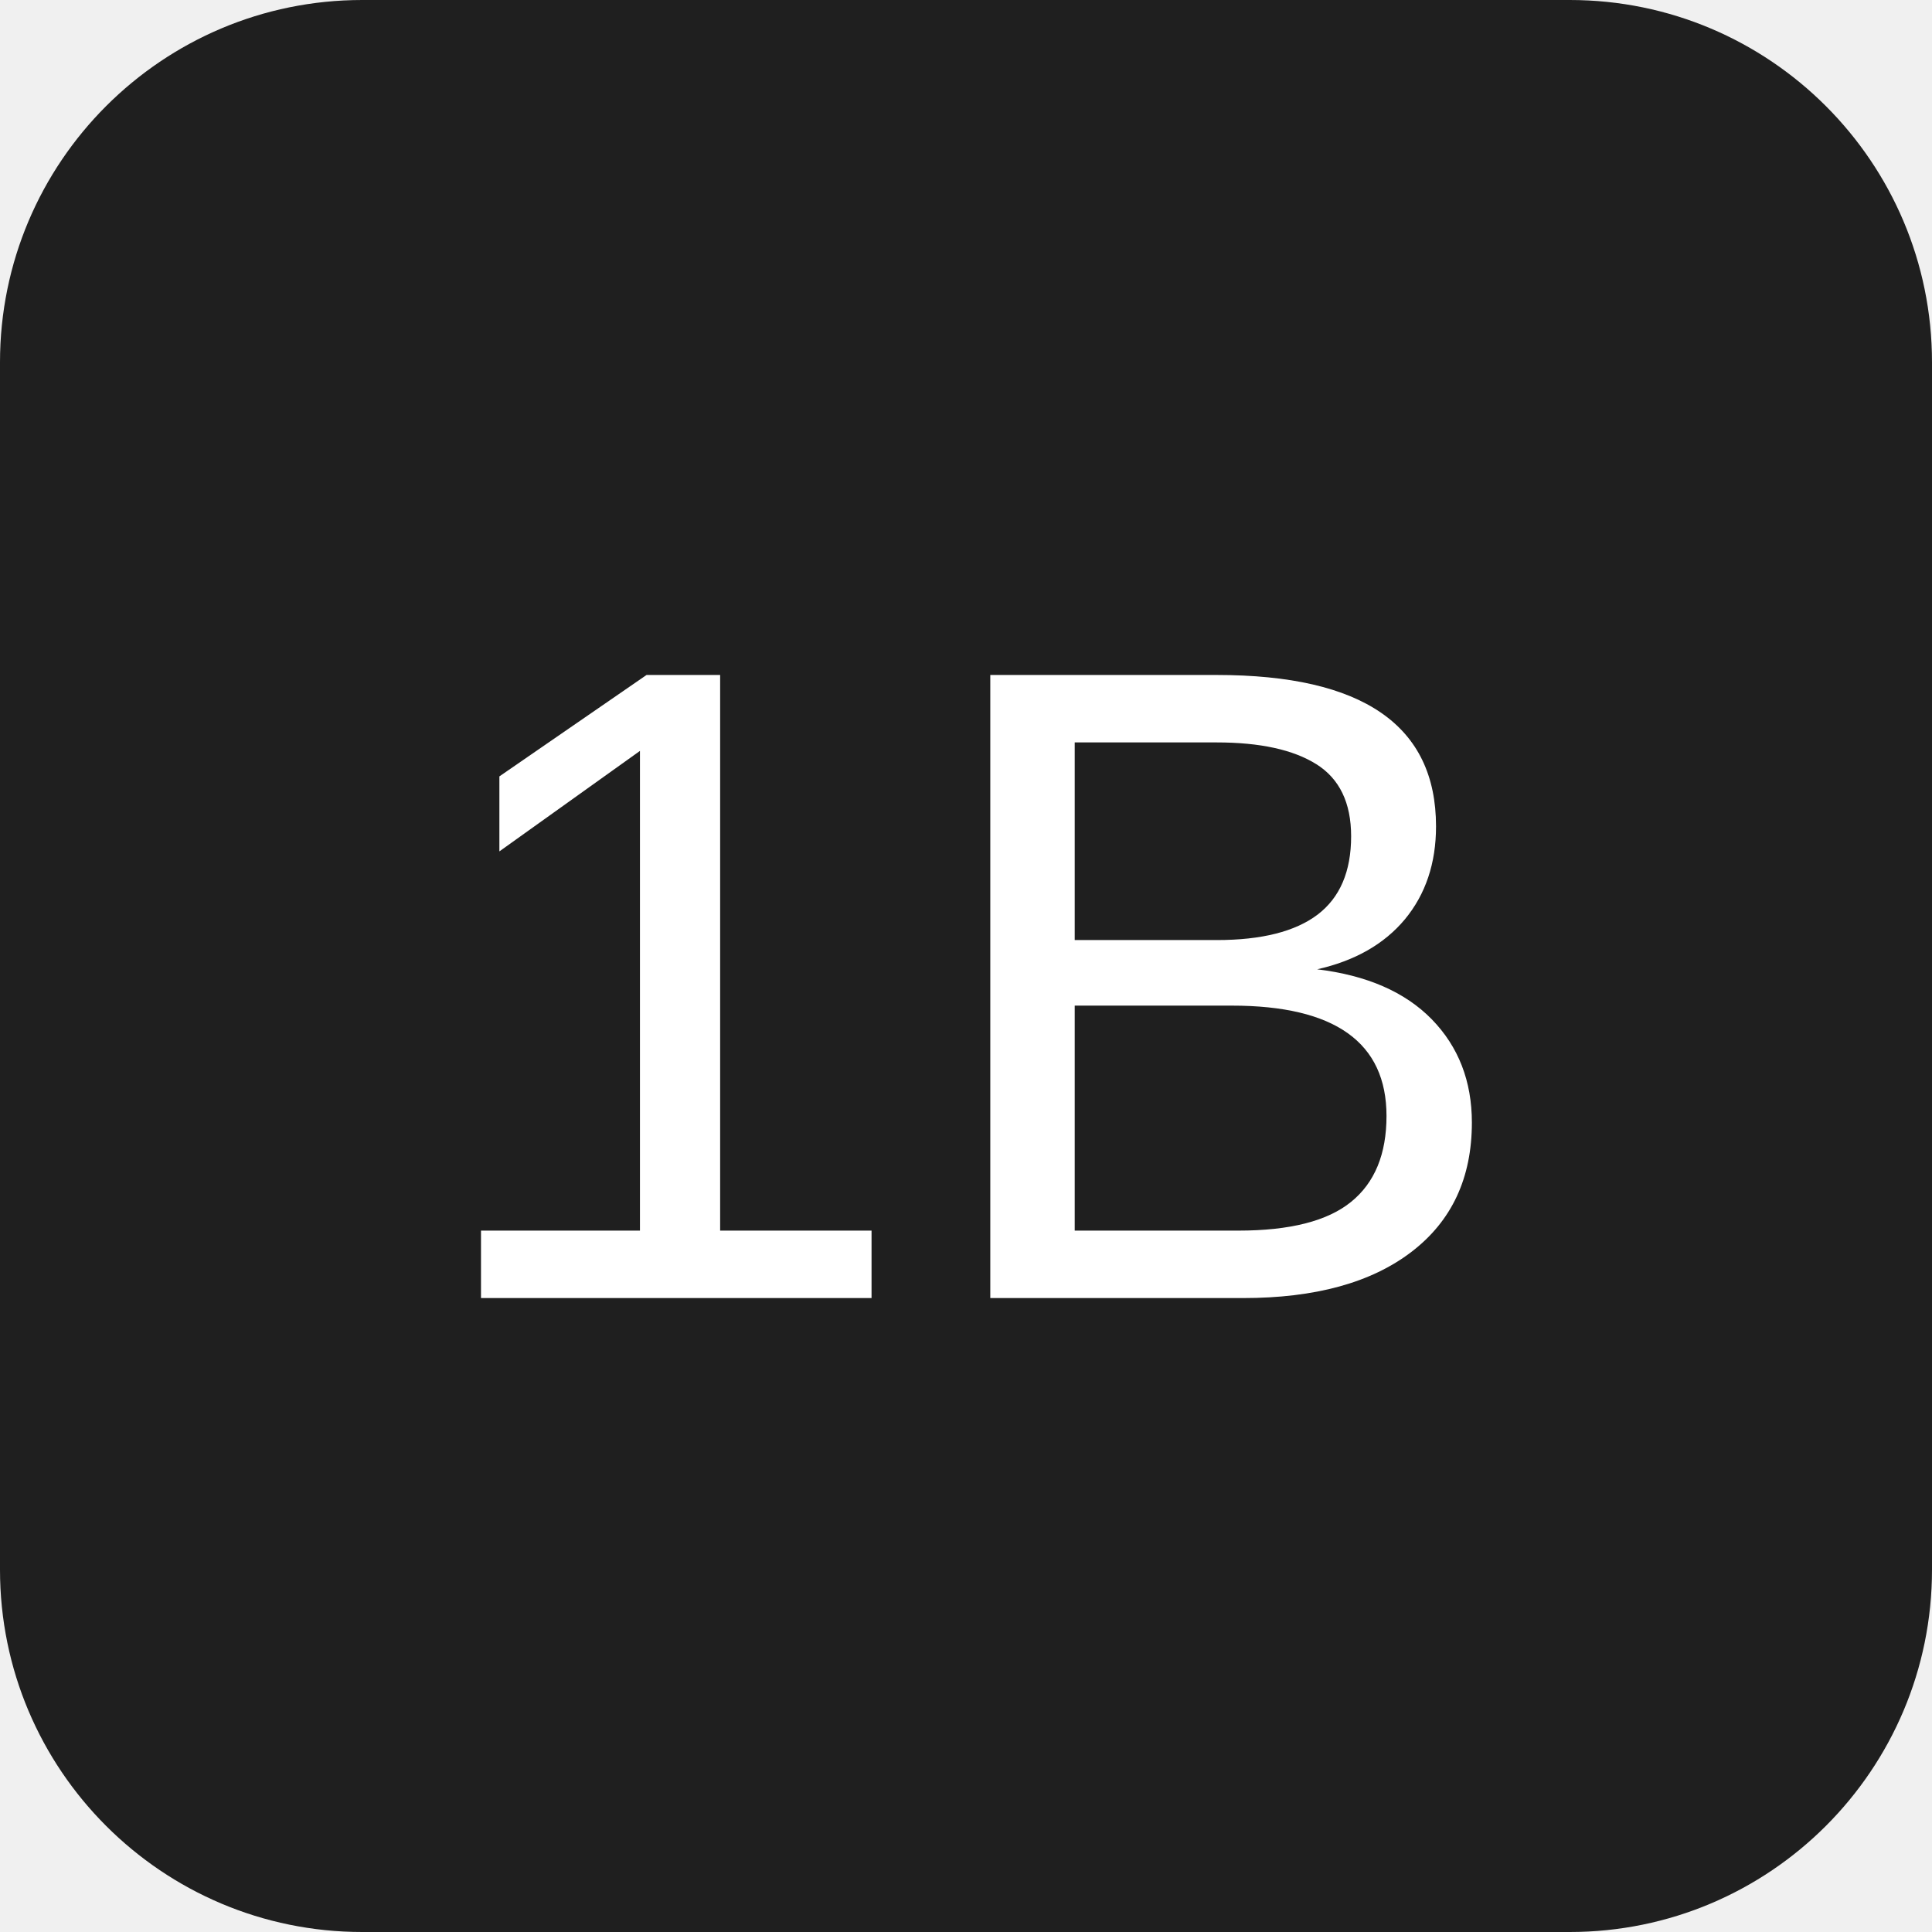
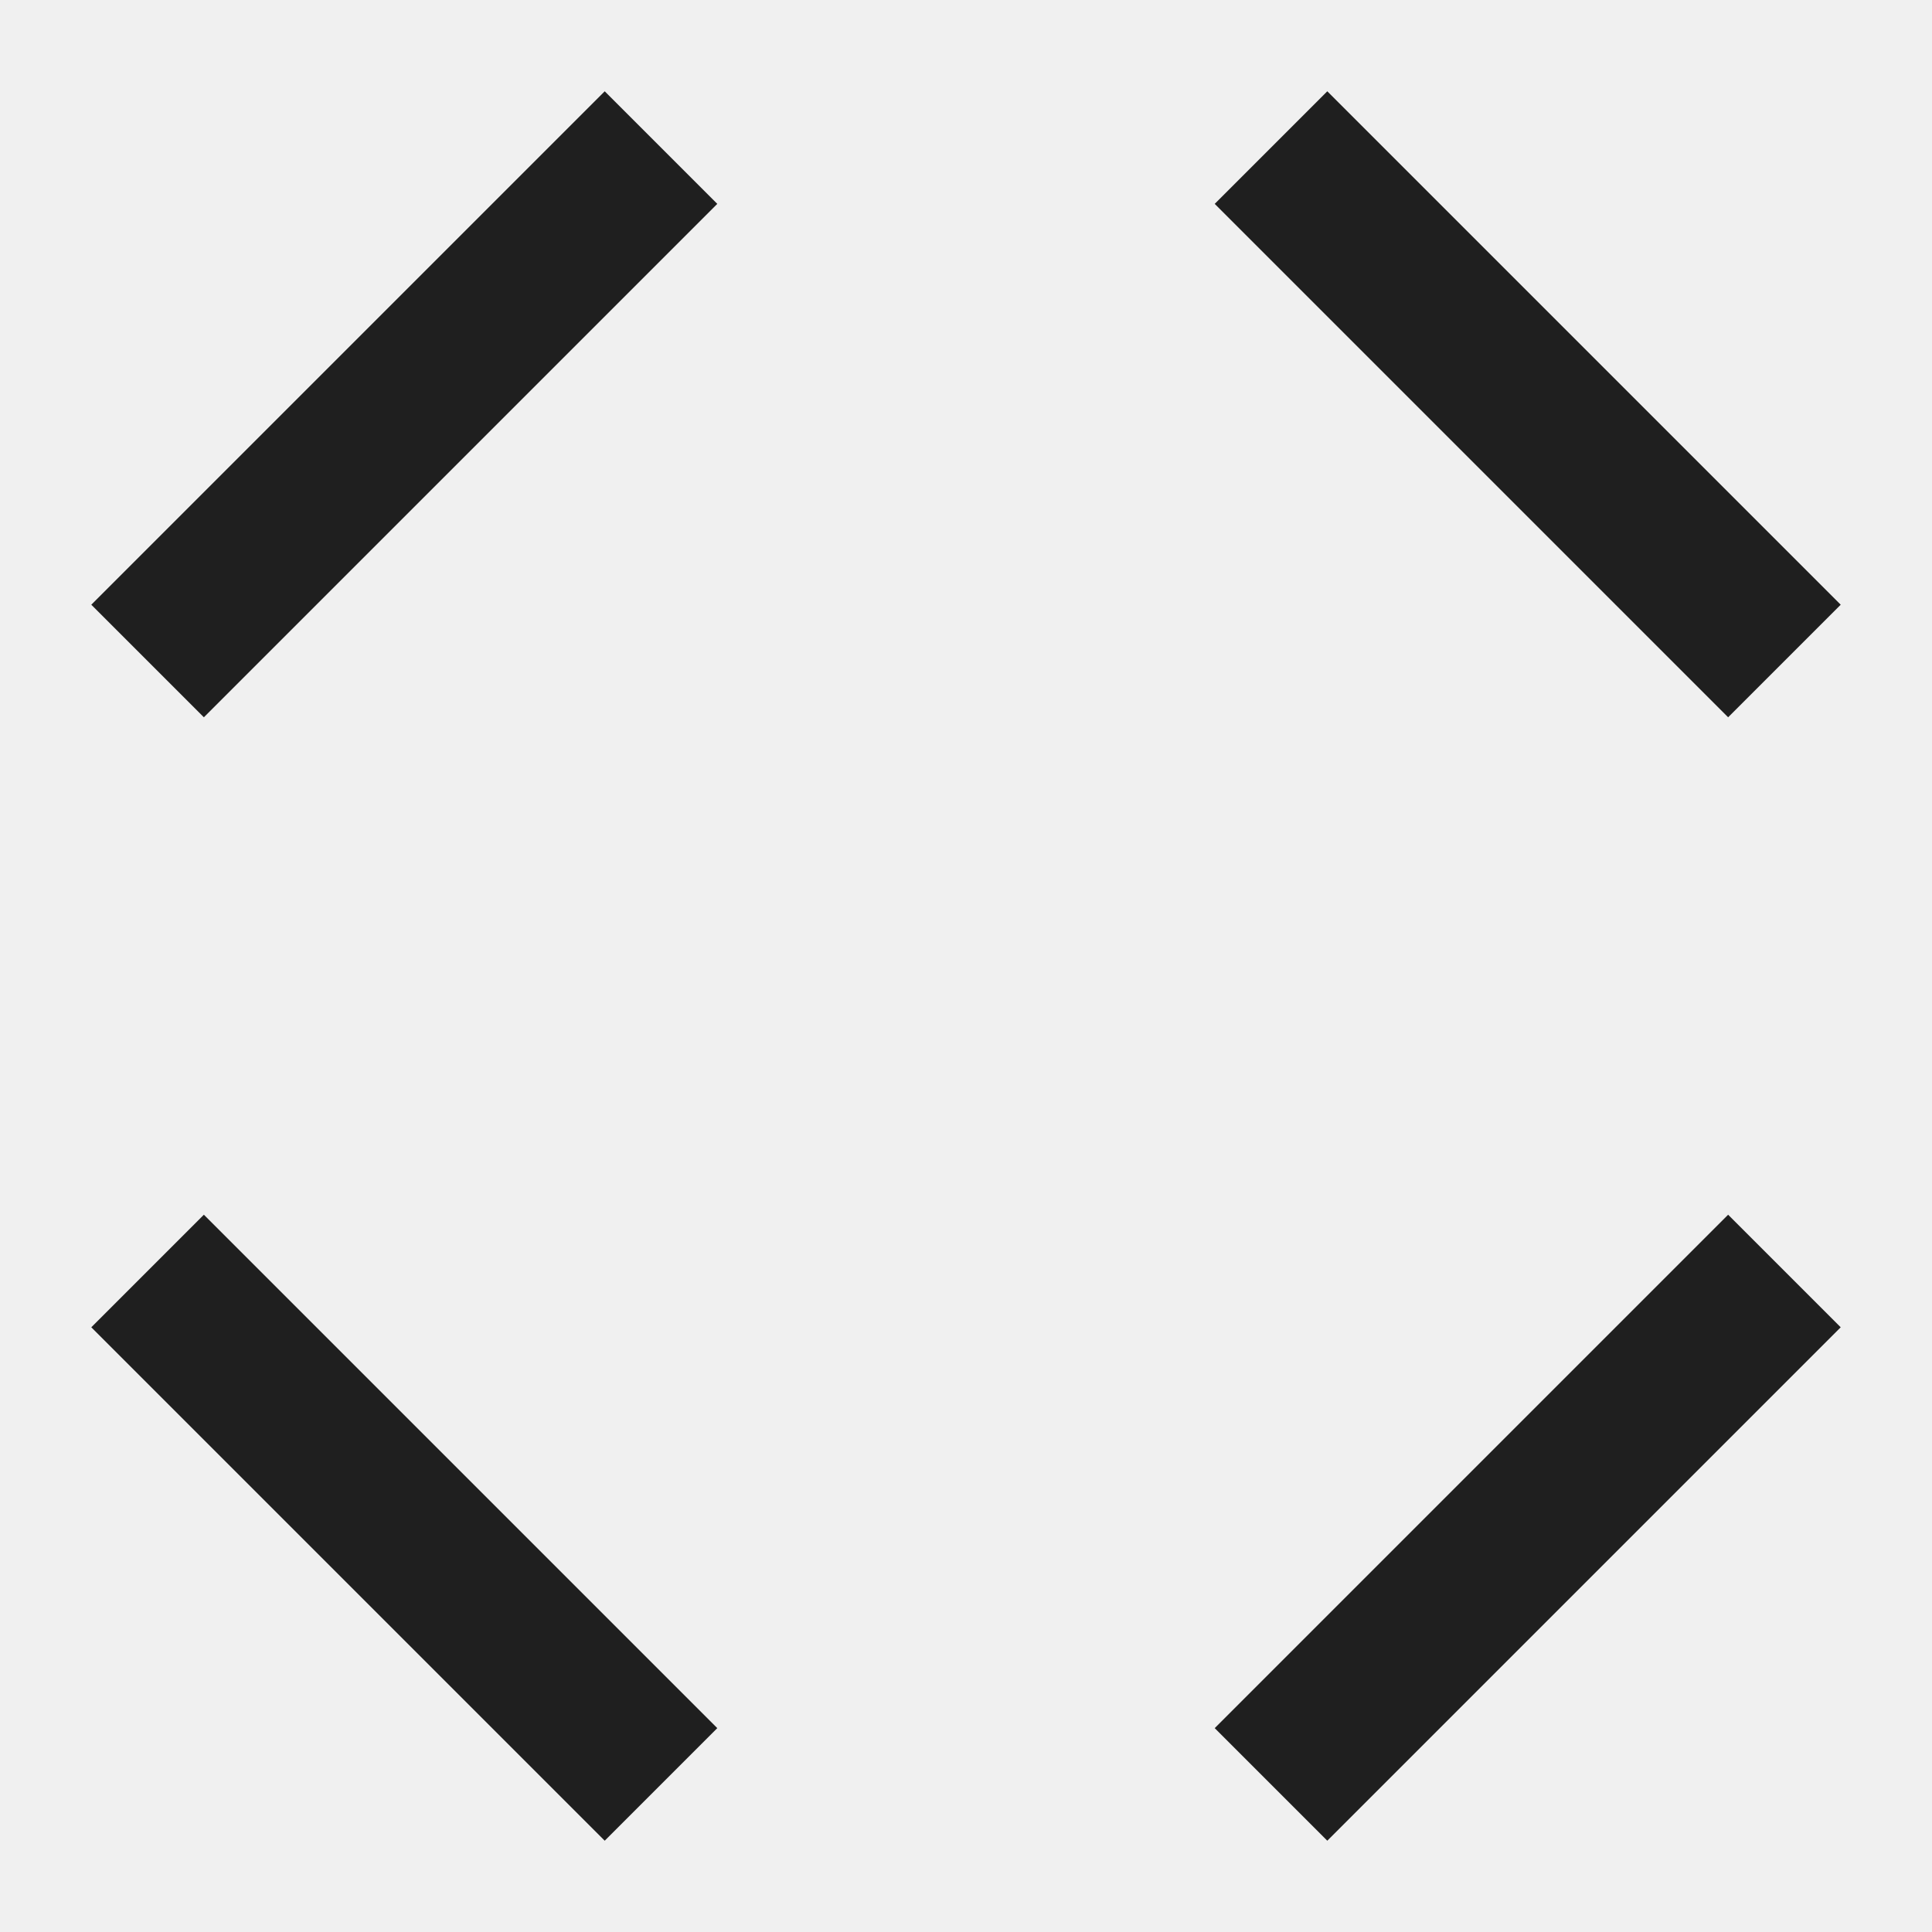
- <svg xmlns="http://www.w3.org/2000/svg" viewBox="0 0 64 64">
-   <rect width="64" height="64" rx="12" fill="#1F1F1F" />
-   <text x="32" y="43" text-anchor="middle" font-family="Poppins, Arial, sans-serif" font-weight="500" font-size="30" fill="#fff">1B</text>
+ <svg xmlns="http://www.w3.org/2000/svg" viewBox="-5 -5 108 108">
+   <style>path{fill:none;stroke:#1F1F1F;stroke-width:8.9}@media(prefers-color-scheme:dark){path{stroke:#fff}}</style>
+   <path d="M3.25 31.95 31.95 3.25M66.05 3.25 94.75 31.95M3.25 66.05 31.95 94.75M66.05 94.75 94.75 66.05" />
</svg>
